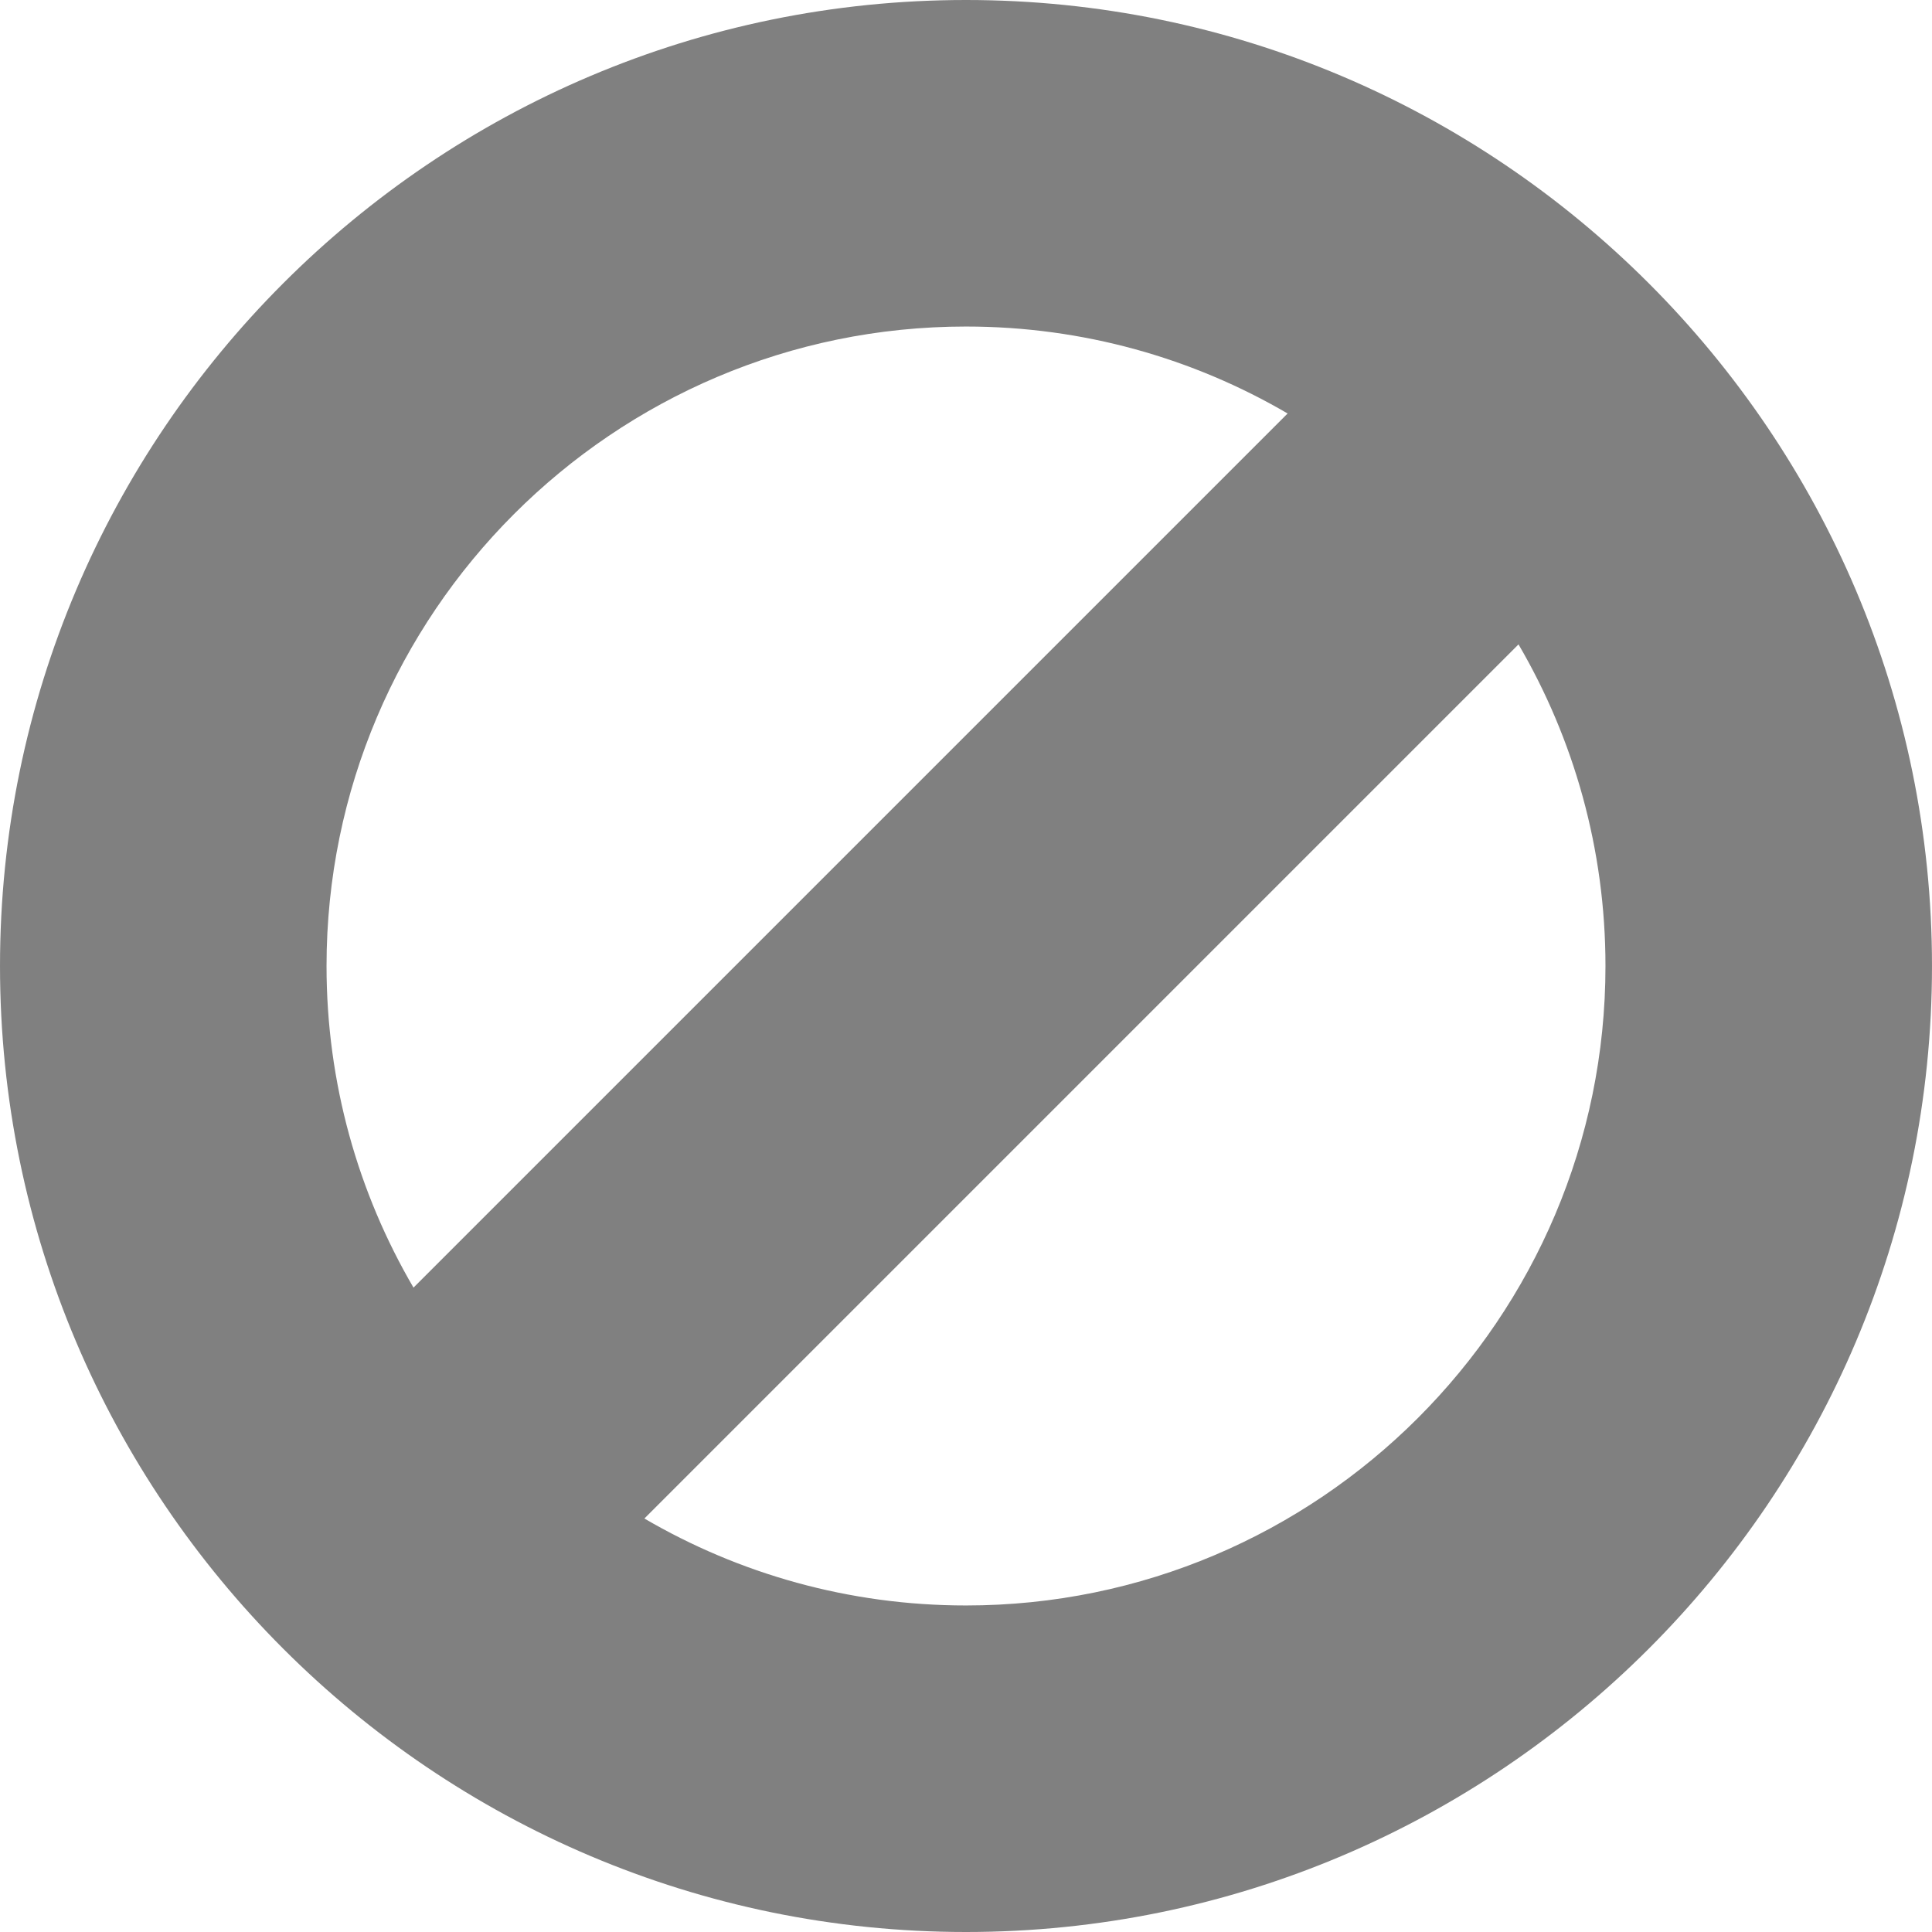
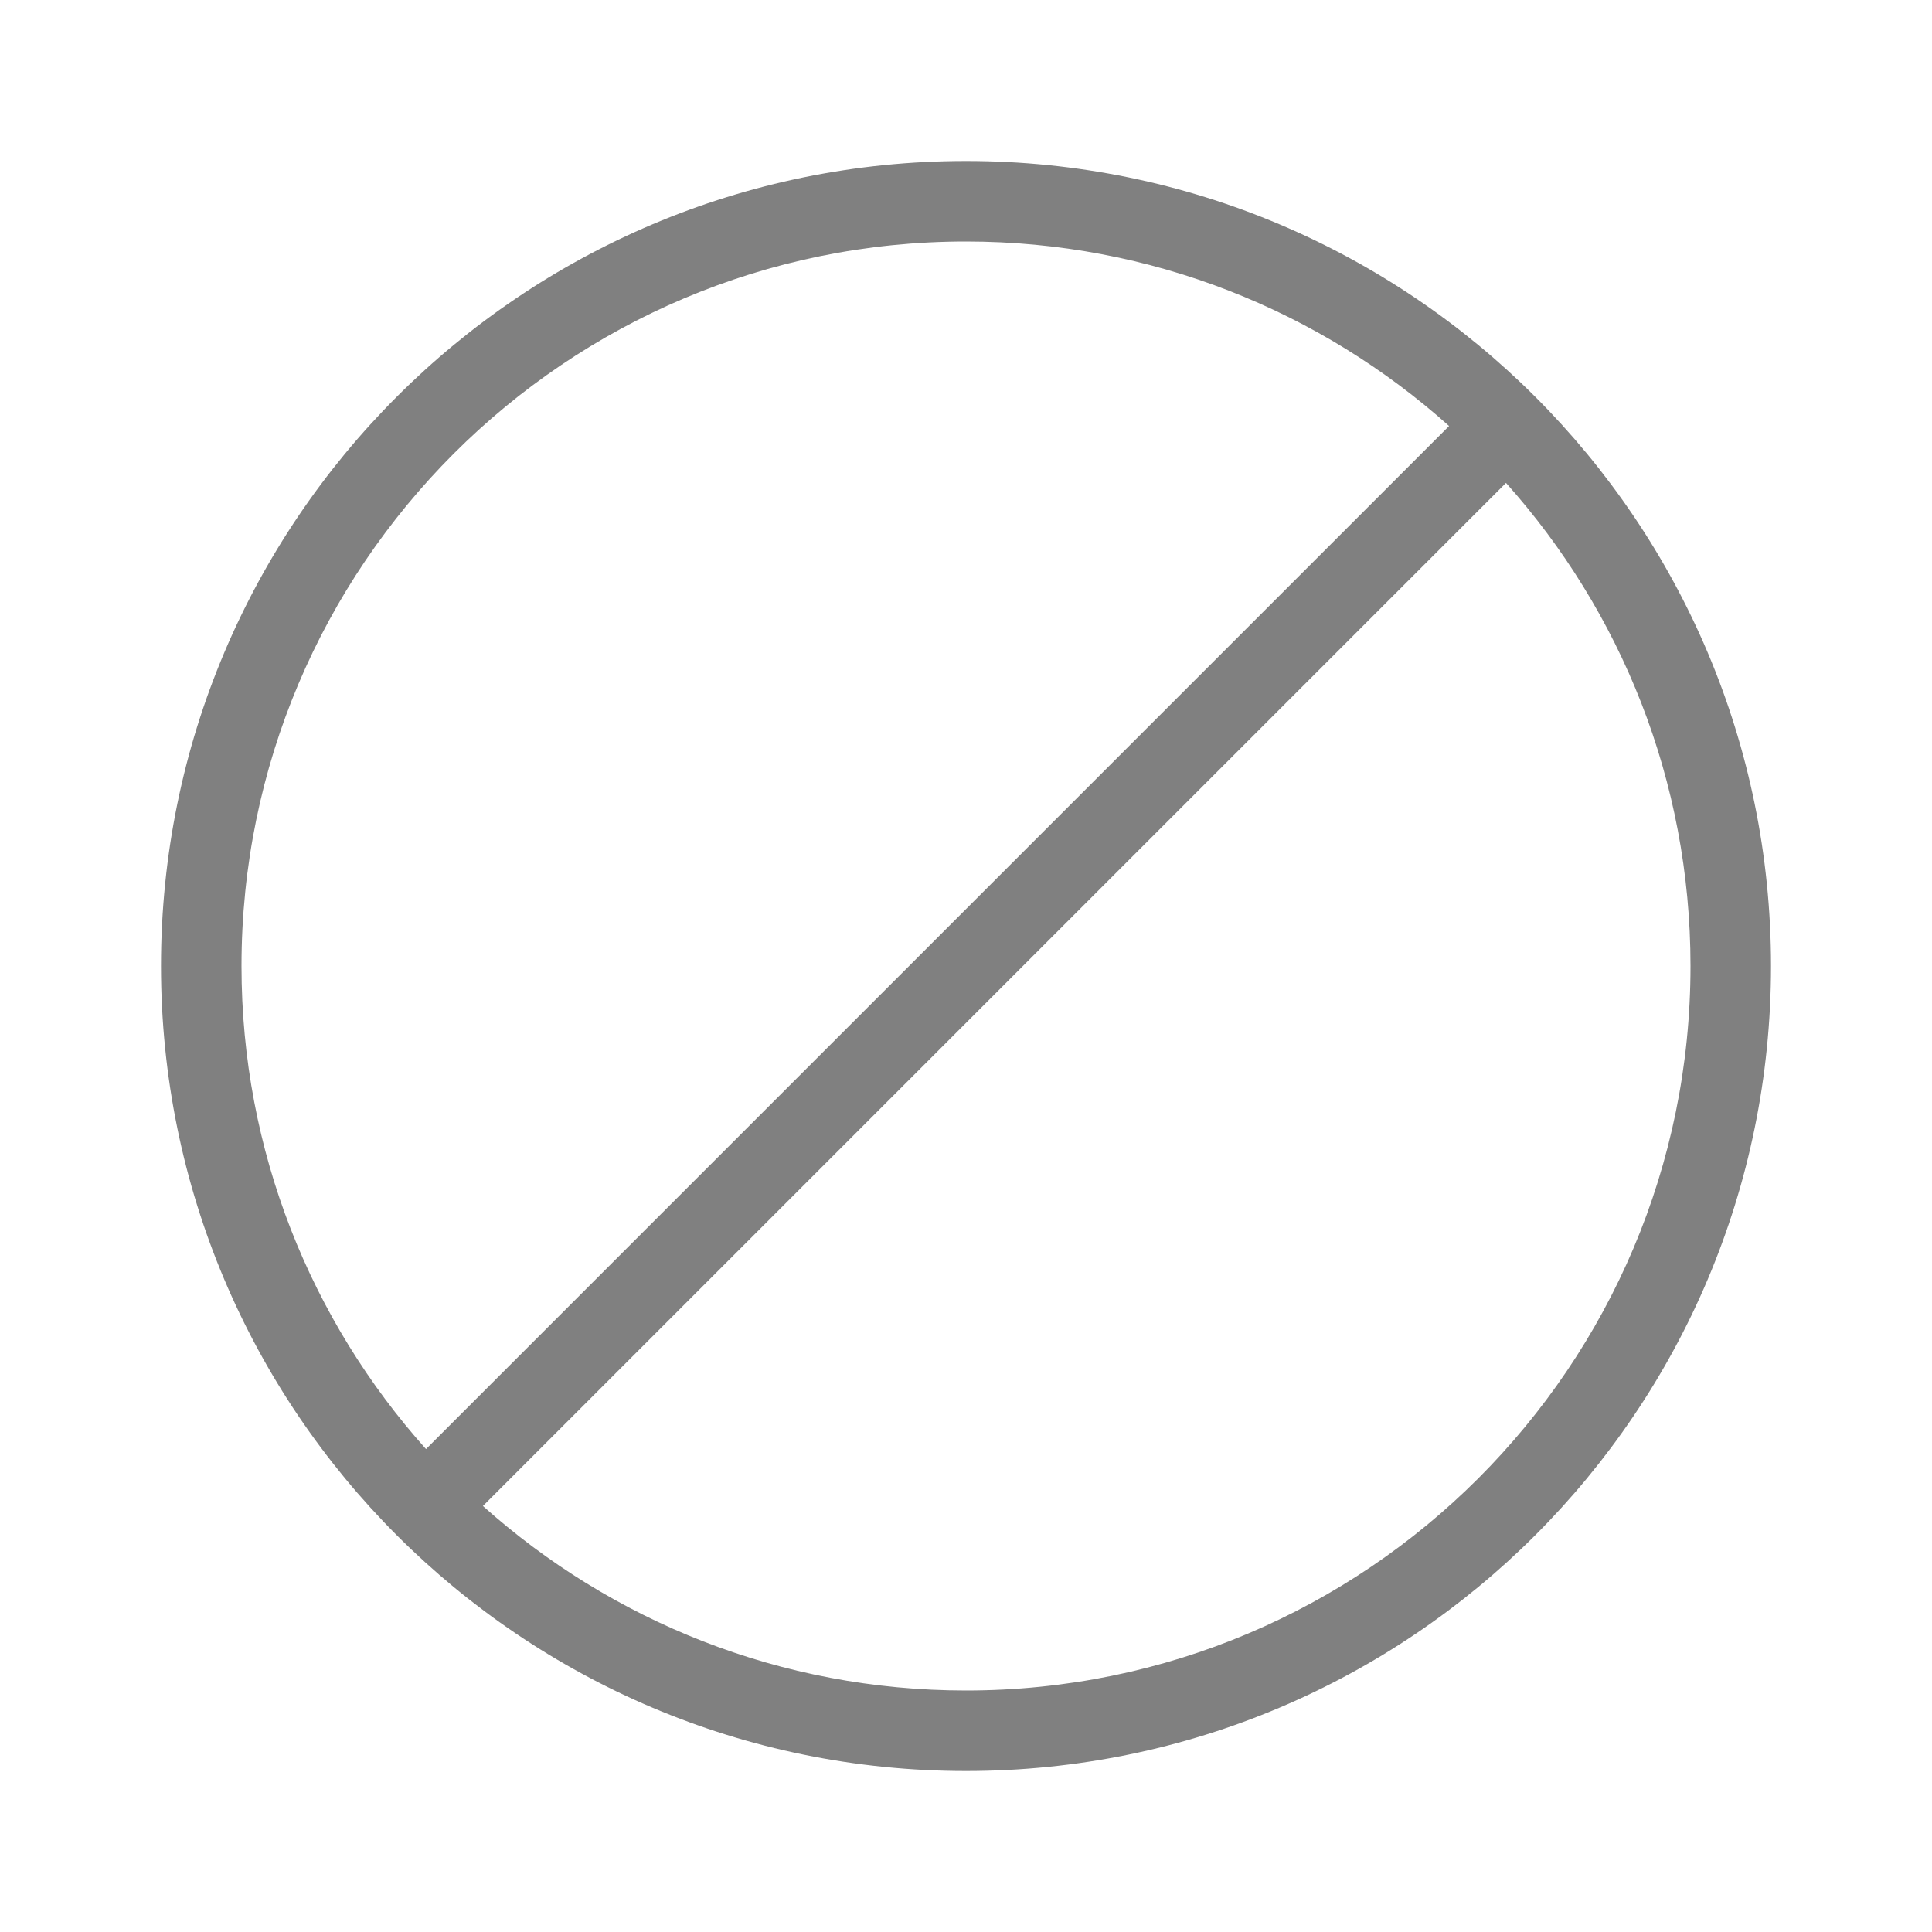
- <svg xmlns="http://www.w3.org/2000/svg" version="1.1" width="512" height="512" x="0" y="0" viewBox="0 0 380 380" style="enable-background:new 0 0 512 512" xml:space="preserve" class="">
-   <g>
-     <path d="M190.001,0C85.233,0,0.001,85.233,0.001,190s85.231,190,189.999,190c104.767,0,189.998-85.233,189.998-190  S294.767,0,190.001,0z M190.001,64.225c23.047,0,44.662,6.237,63.258,17.103l-171.93,171.93  C70.462,234.663,64.225,213.047,64.225,190C64.225,120.647,120.649,64.225,190.001,64.225z M190.001,315.775  c-23.048,0-44.662-6.237-63.258-17.103l171.93-171.93c10.866,18.596,17.103,40.211,17.103,63.258  C315.776,259.353,259.352,315.775,190.001,315.775z" fill="grey" data-original="#000000" style="" class="" />
-     <g>
- </g>
-     <g>
- </g>
-     <g>
- </g>
-     <g>
- </g>
-     <g>
- </g>
-     <g>
- </g>
-     <g>
- </g>
-     <g>
- </g>
-     <g>
- </g>
-     <g>
- </g>
-     <g>
- </g>
-     <g>
- </g>
-     <g>
- </g>
-     <g>
- </g>
-     <g>
- </g>
-   </g>
+ <svg xmlns="http://www.w3.org/2000/svg" width="24px" height="24px" viewBox="0 0 24 24">
+   <path d="M5.999,18.708 C7.592,20.133 9.695,21 12,21 C16.971,21 21,16.971 21,12 C21,9.695 20.133,7.592 18.708,5.999 L5.999,18.708 L5.999,18.708 Z M5.292,18.001 L18.001,5.292 C16.408,3.867 14.305,3 12,3 C7.029,3 3,7.029 3,12 C3,14.305 3.867,16.408 5.292,18.001 L5.292,18.001 Z M12,22 C6.477,22 2,17.523 2,12 C2,6.477 6.477,2 12,2 C17.523,2 22,6.477 22,12 C22,17.523 17.523,22 12,22 Z" fill="grey" />
</svg>
